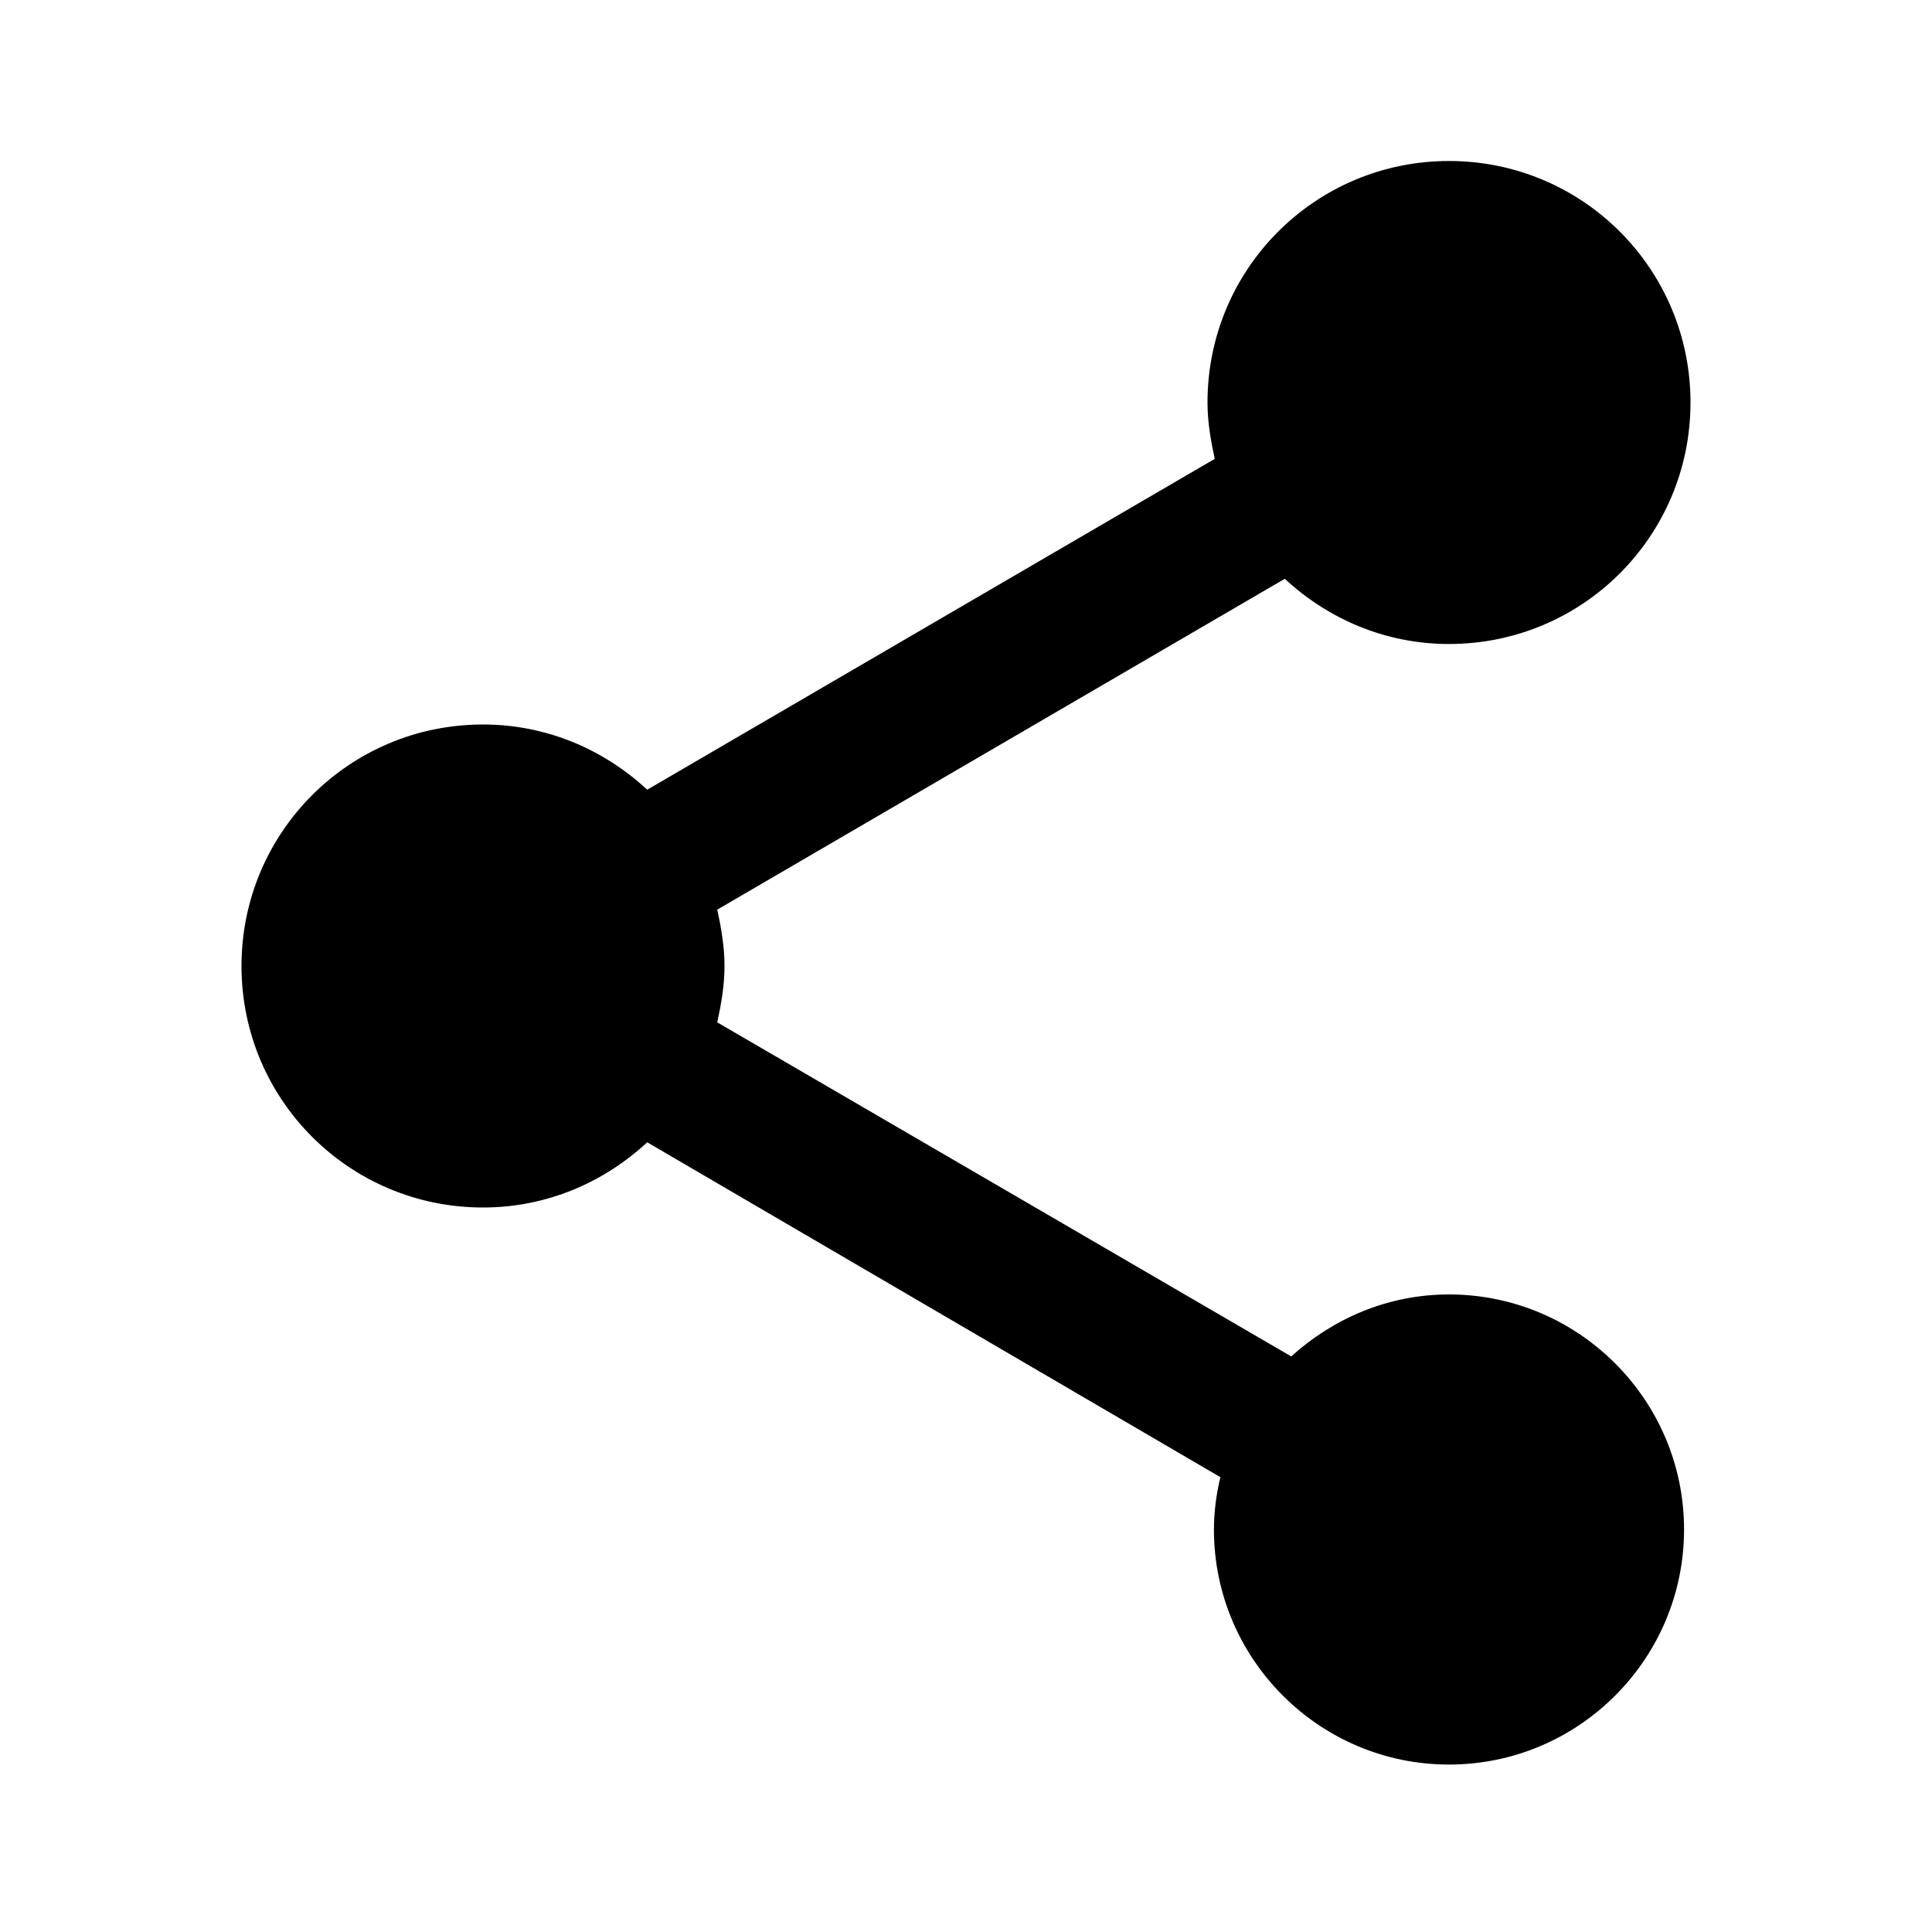
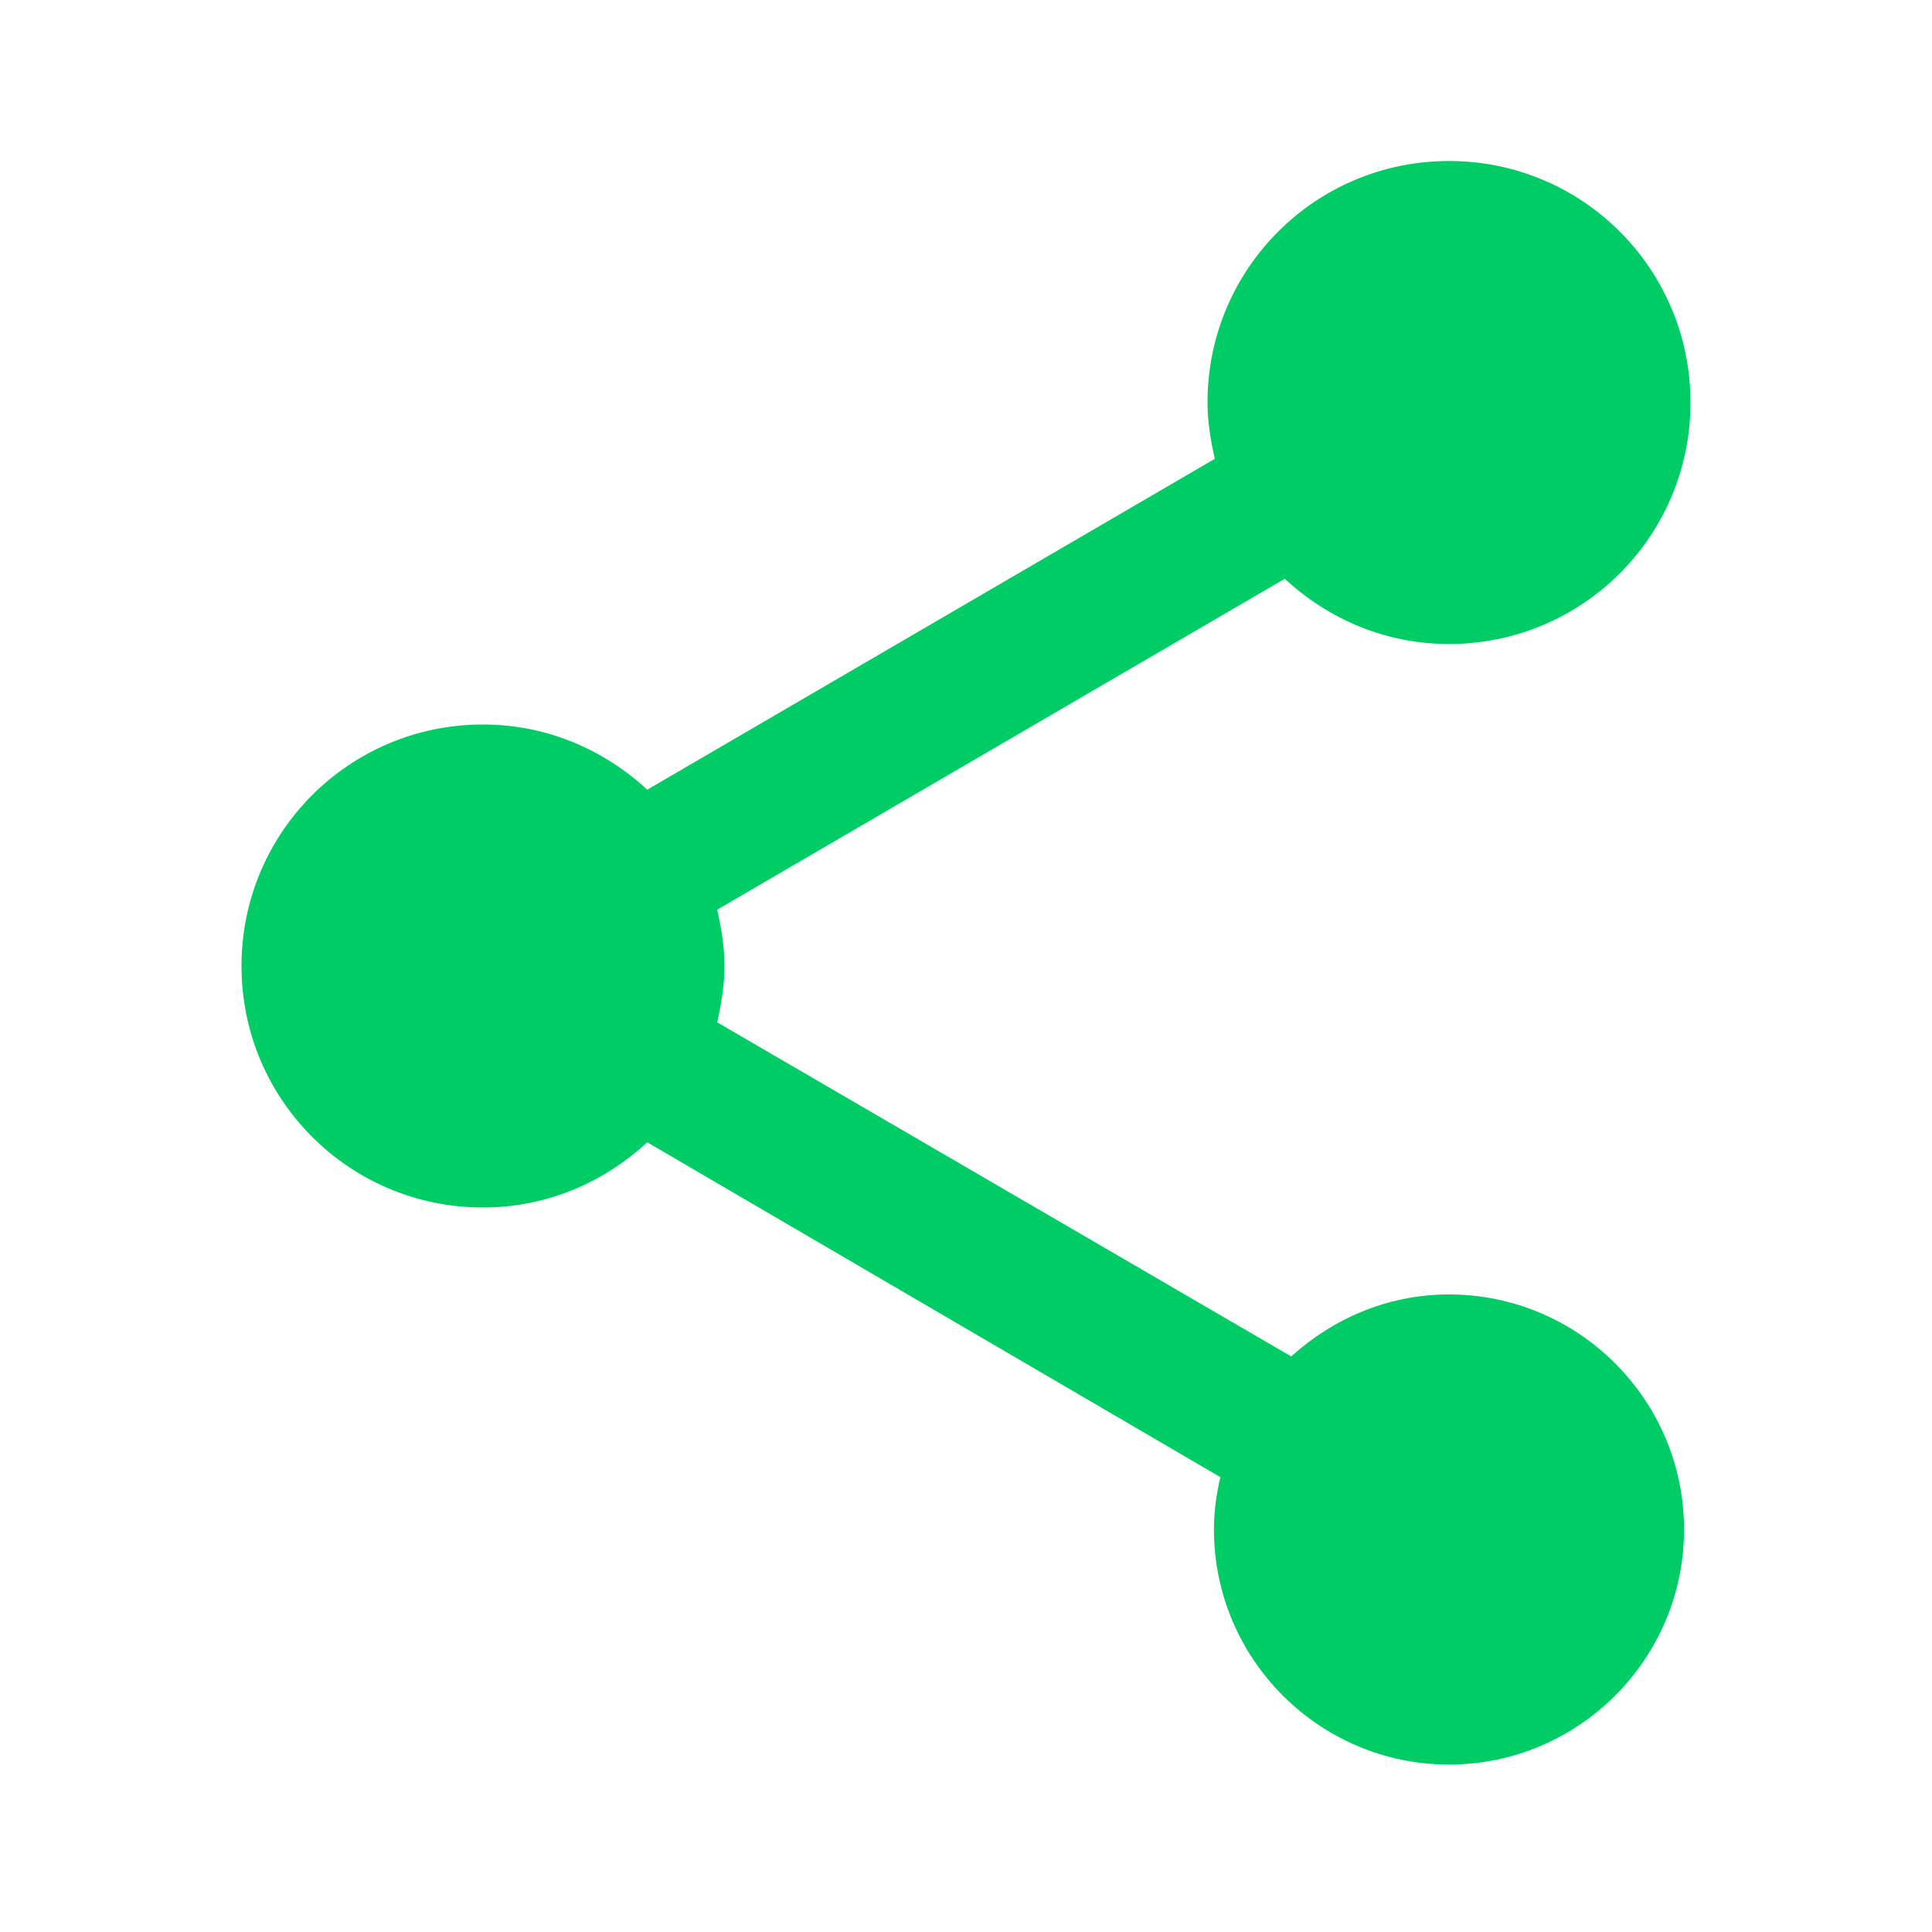
- <svg xmlns="http://www.w3.org/2000/svg" height="24px" viewBox="0 0 24 24" width="24px" fill="#000000">
+ <svg xmlns="http://www.w3.org/2000/svg" height="30px" viewBox="0 0 24 24" width="30px" fill="#00cc66">
  <path d="M0 0h24v24H0z" fill="none" />
  <path d="M18 16.08c-.76 0-1.44.3-1.96.77L8.91 12.7c.05-.23.09-.46.09-.7s-.04-.47-.09-.7l7.05-4.11c.54.5 1.25.81 2.04.81 1.66 0 3-1.34 3-3s-1.34-3-3-3-3 1.34-3 3c0 .24.04.47.09.7L8.04 9.81C7.5 9.31 6.79 9 6 9c-1.66 0-3 1.34-3 3s1.34 3 3 3c.79 0 1.5-.31 2.04-.81l7.12 4.16c-.05.21-.08.43-.08.65 0 1.61 1.31 2.92 2.92 2.92 1.61 0 2.92-1.31 2.92-2.92s-1.31-2.92-2.92-2.92z" />
</svg>
